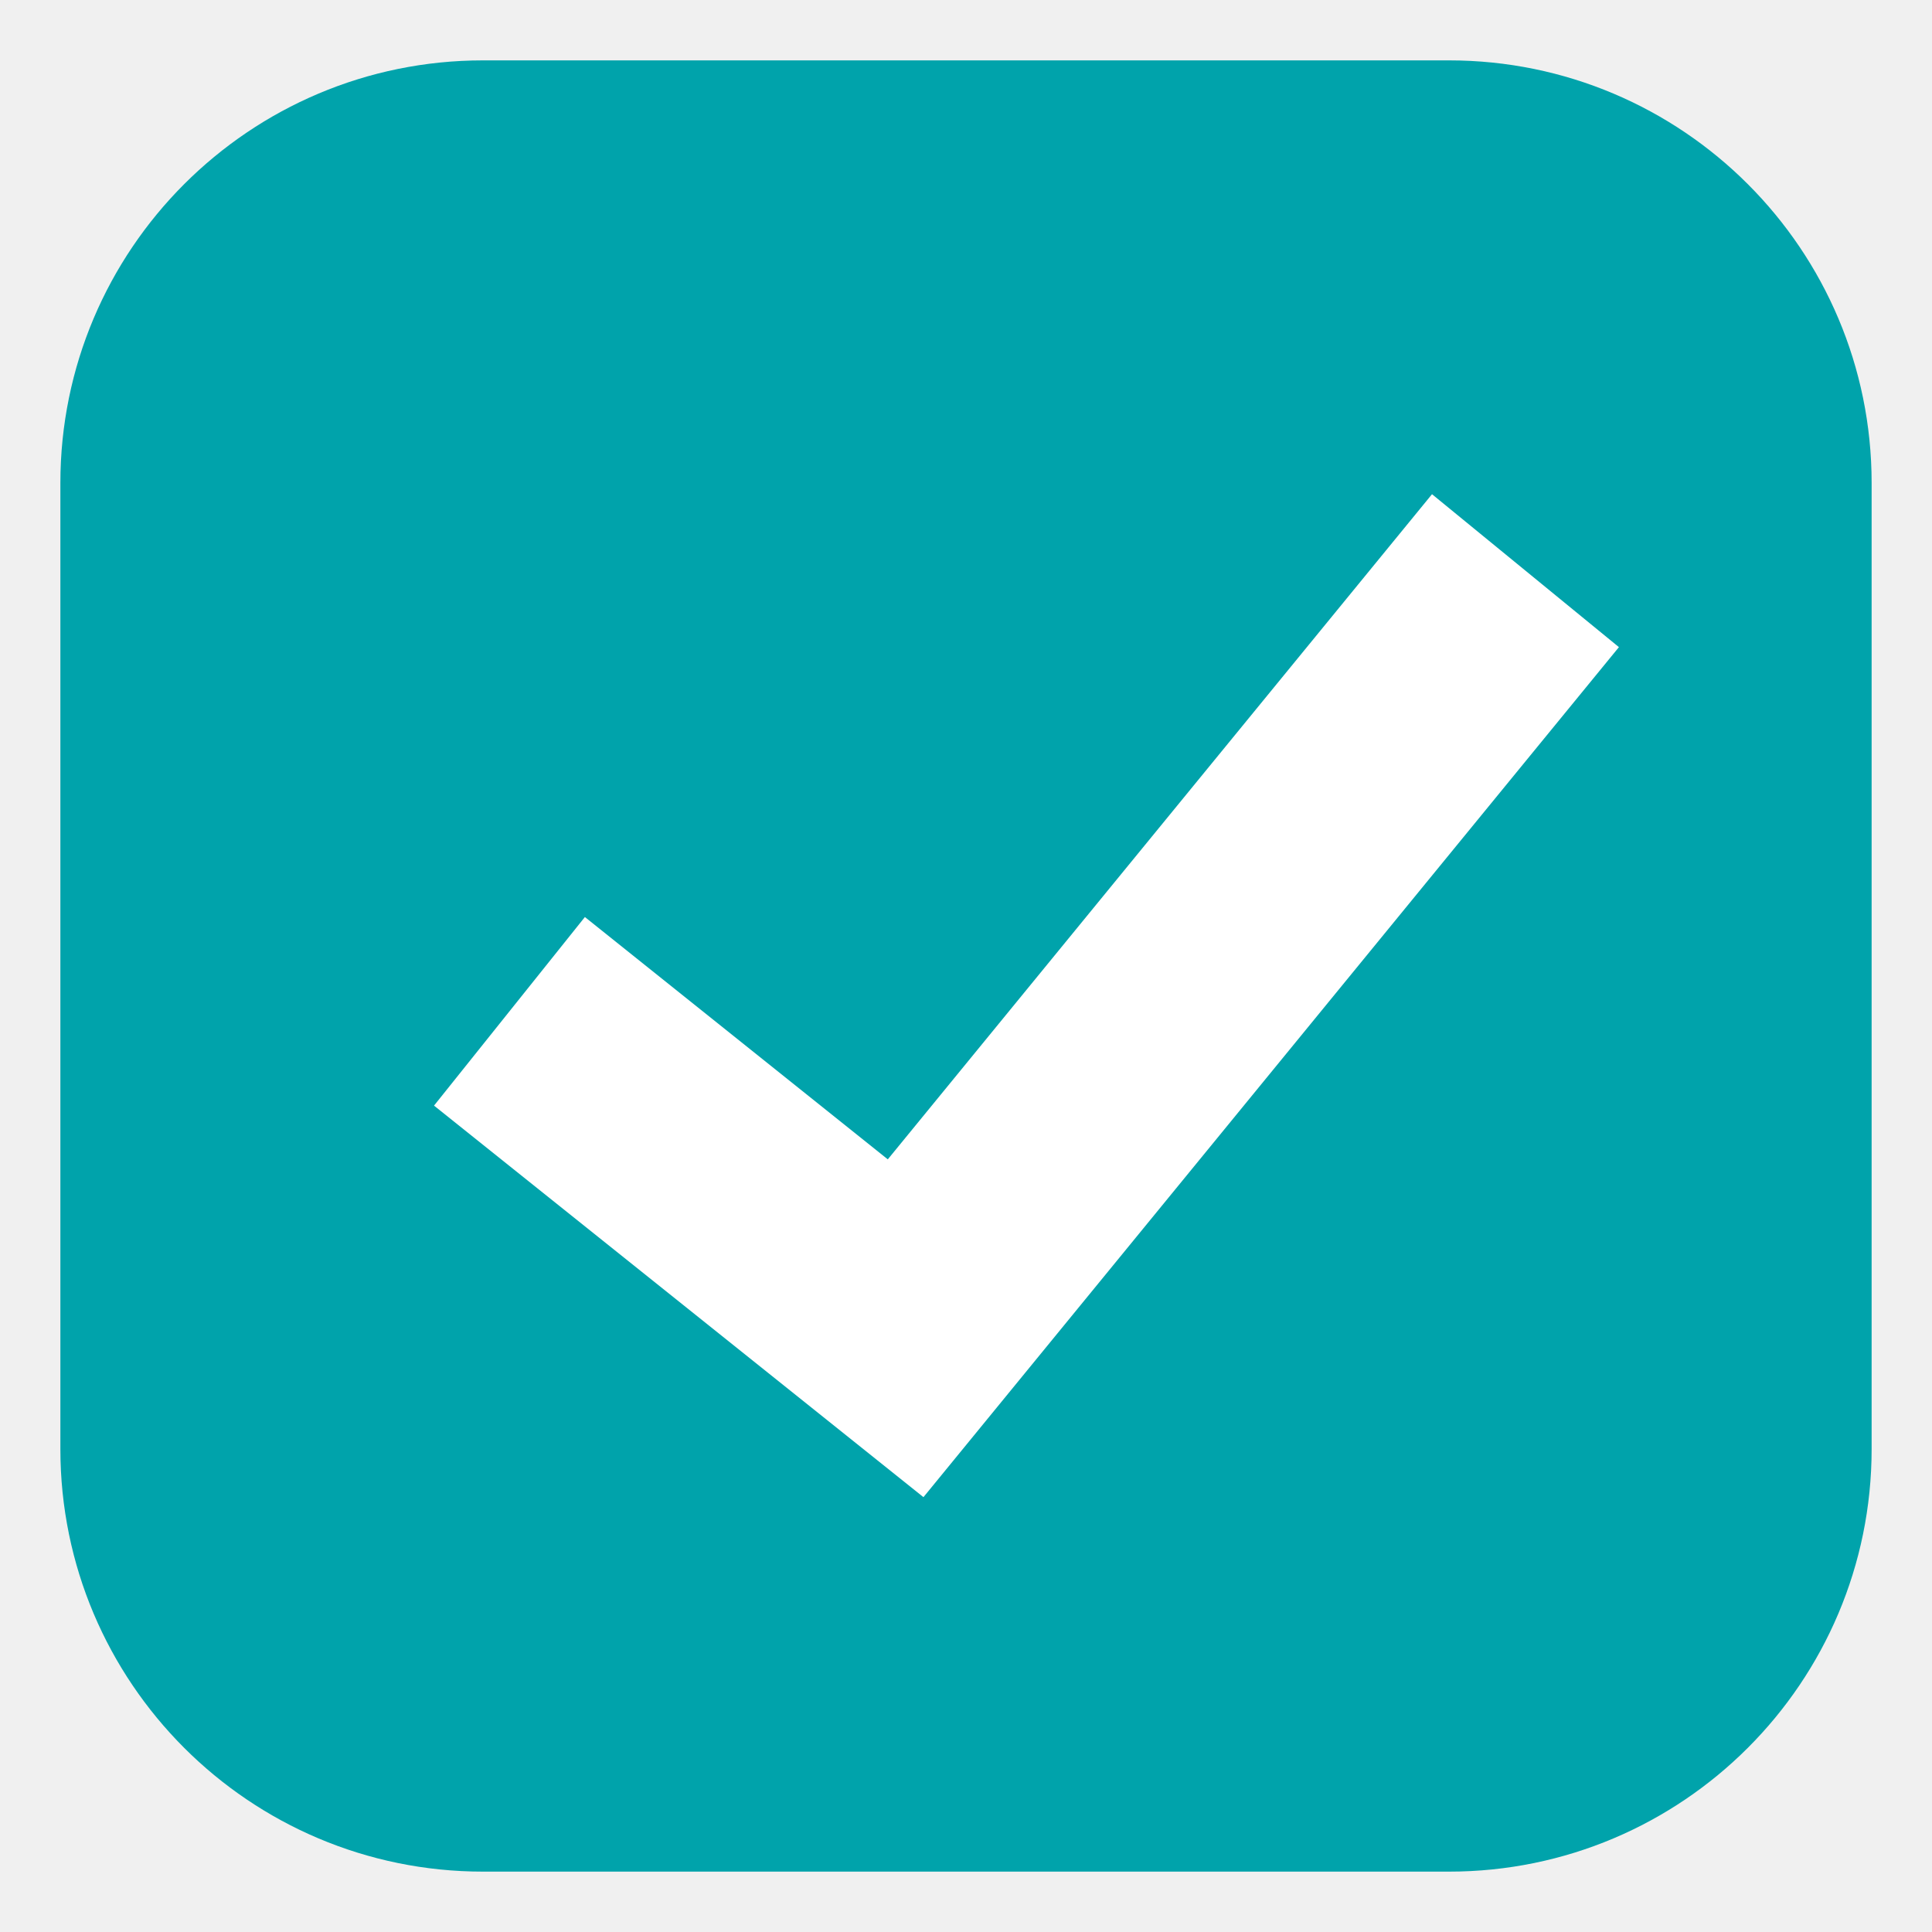
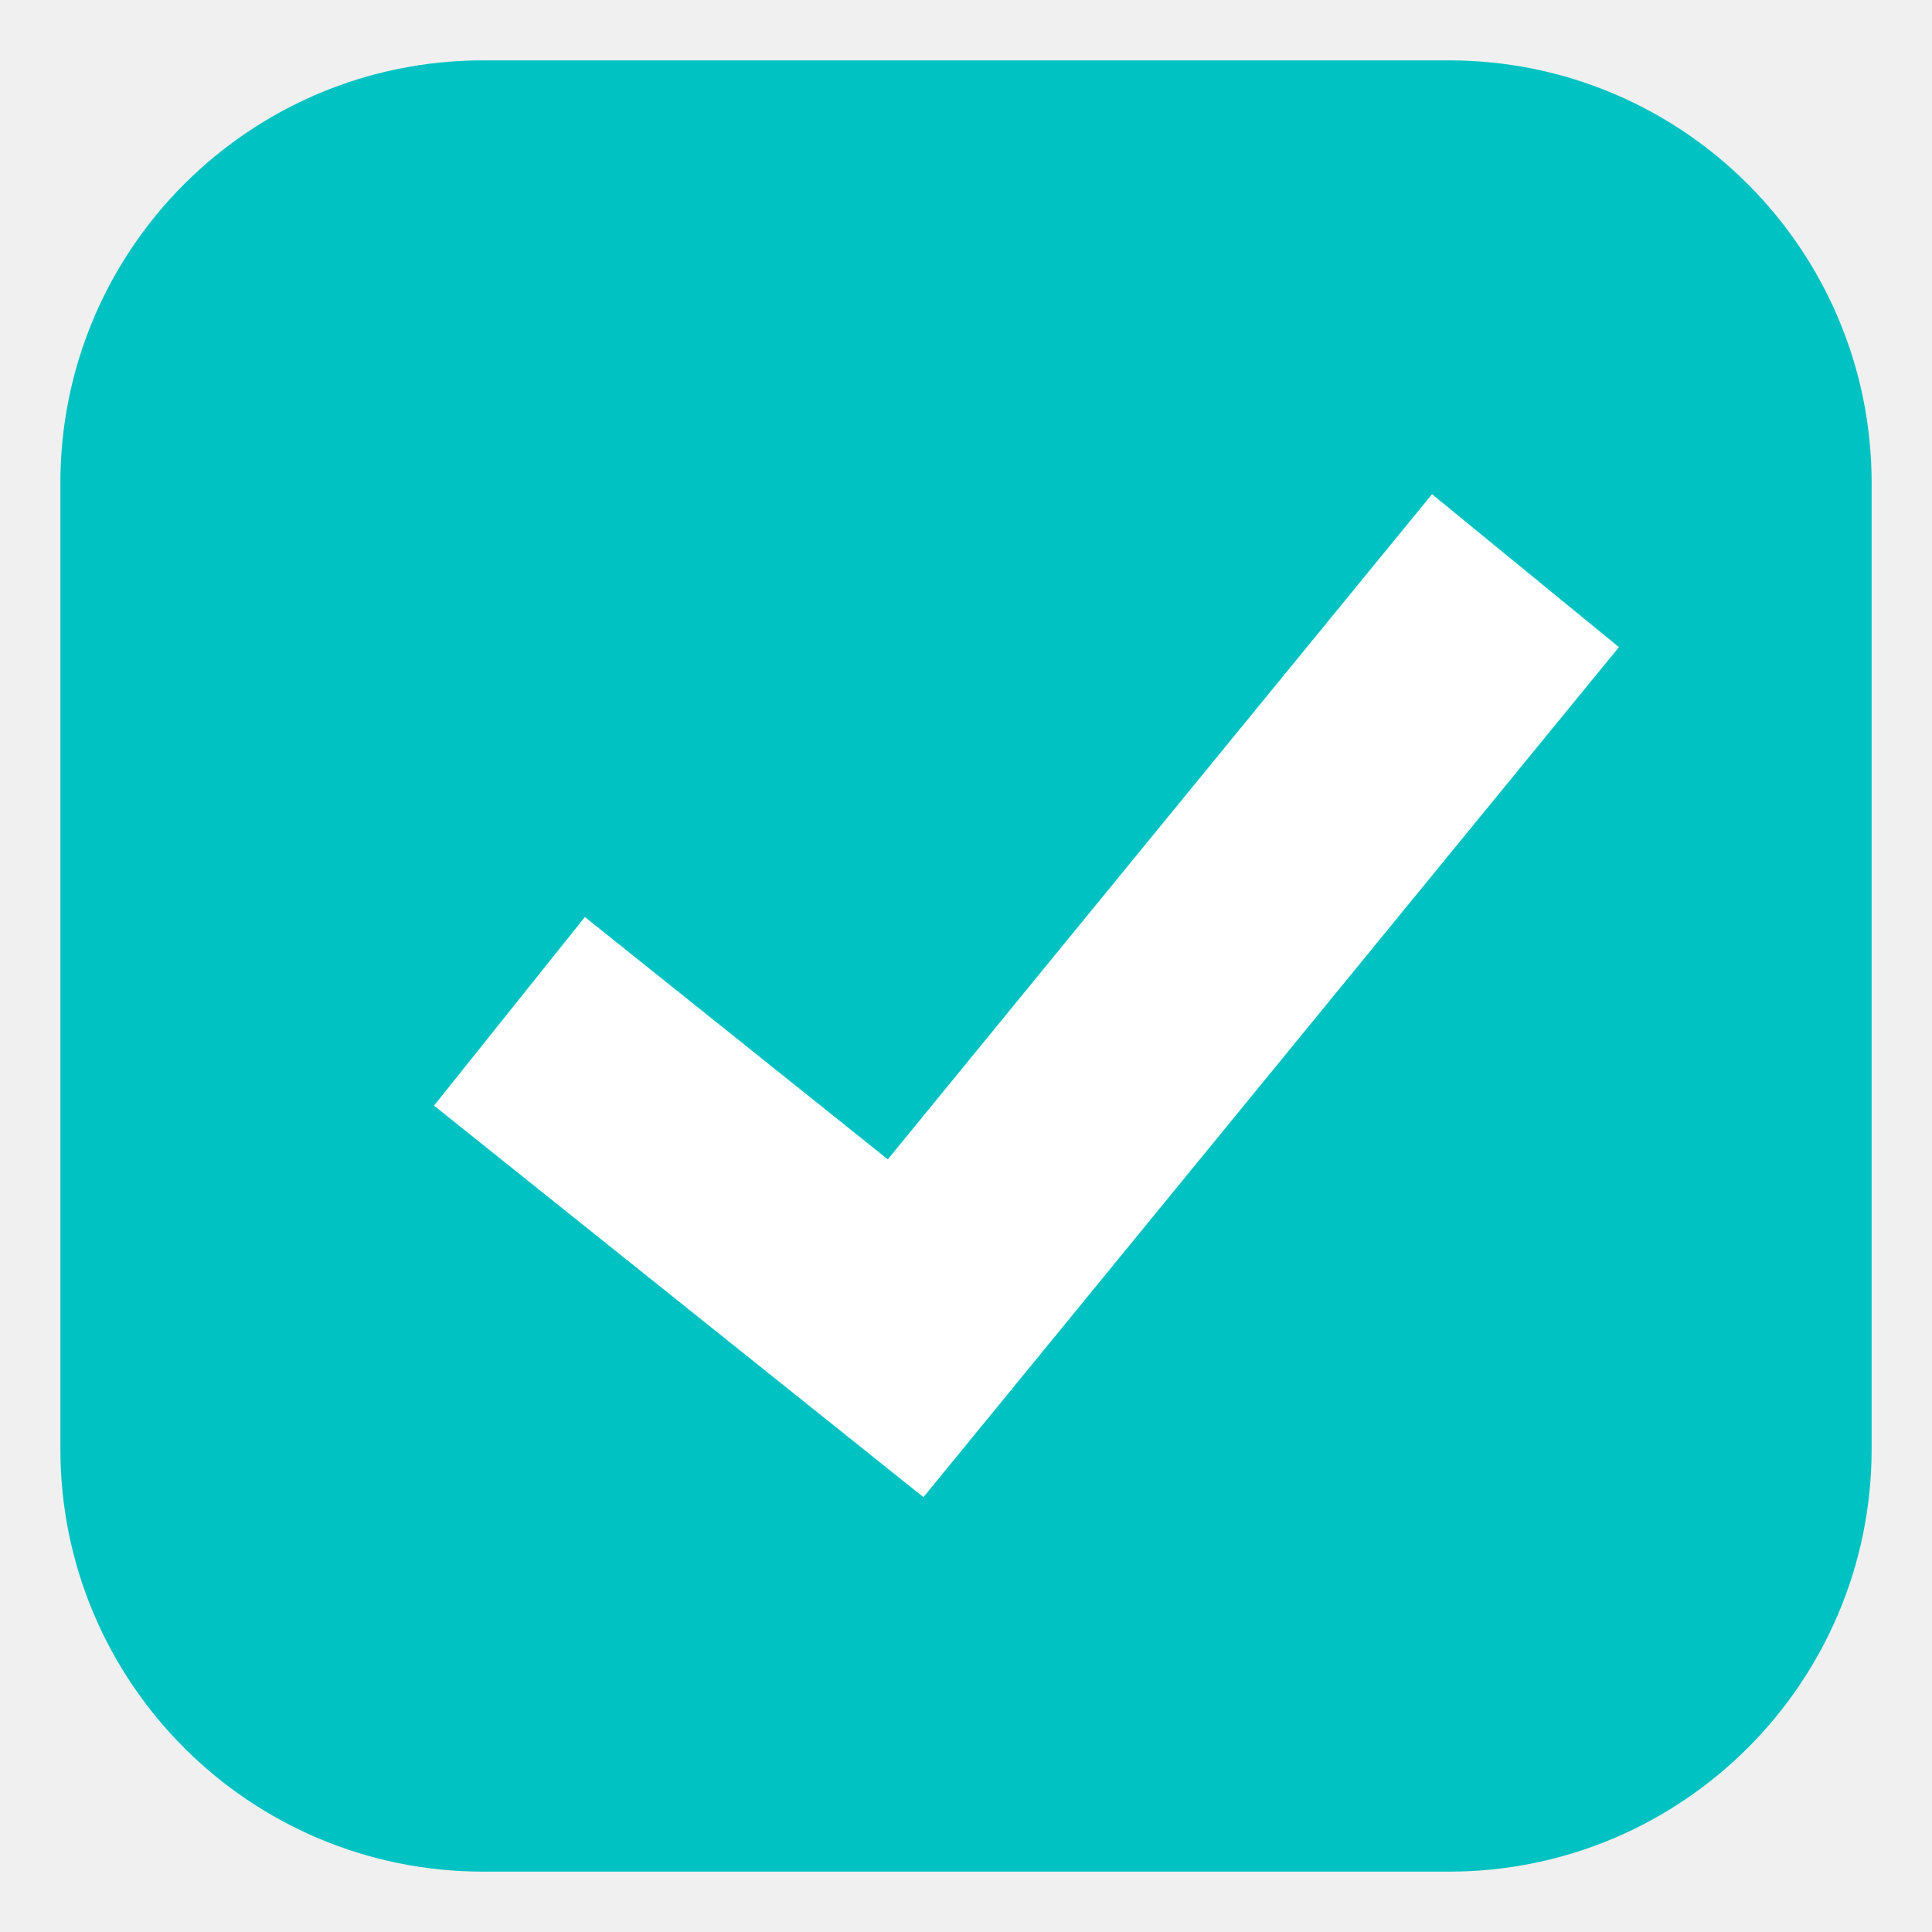
<svg xmlns="http://www.w3.org/2000/svg" width="16" height="16">
-   <rect x="1" y="1" width="14" height="14" fill="#00a3ab" stroke="#00a3ab" stroke-width="1px" rx="3" ry="3" />
+   <rect x="1" y="1" width="14" height="14" fill="#00C2C2" stroke="#00C2C2" stroke-width="1px" rx="3" ry="3" />
  <polyline points="5 9,7.5 11,12 5.5" stroke="white" stroke-width="2" stroke-linecap="square" fill="transparent" />
</svg>
